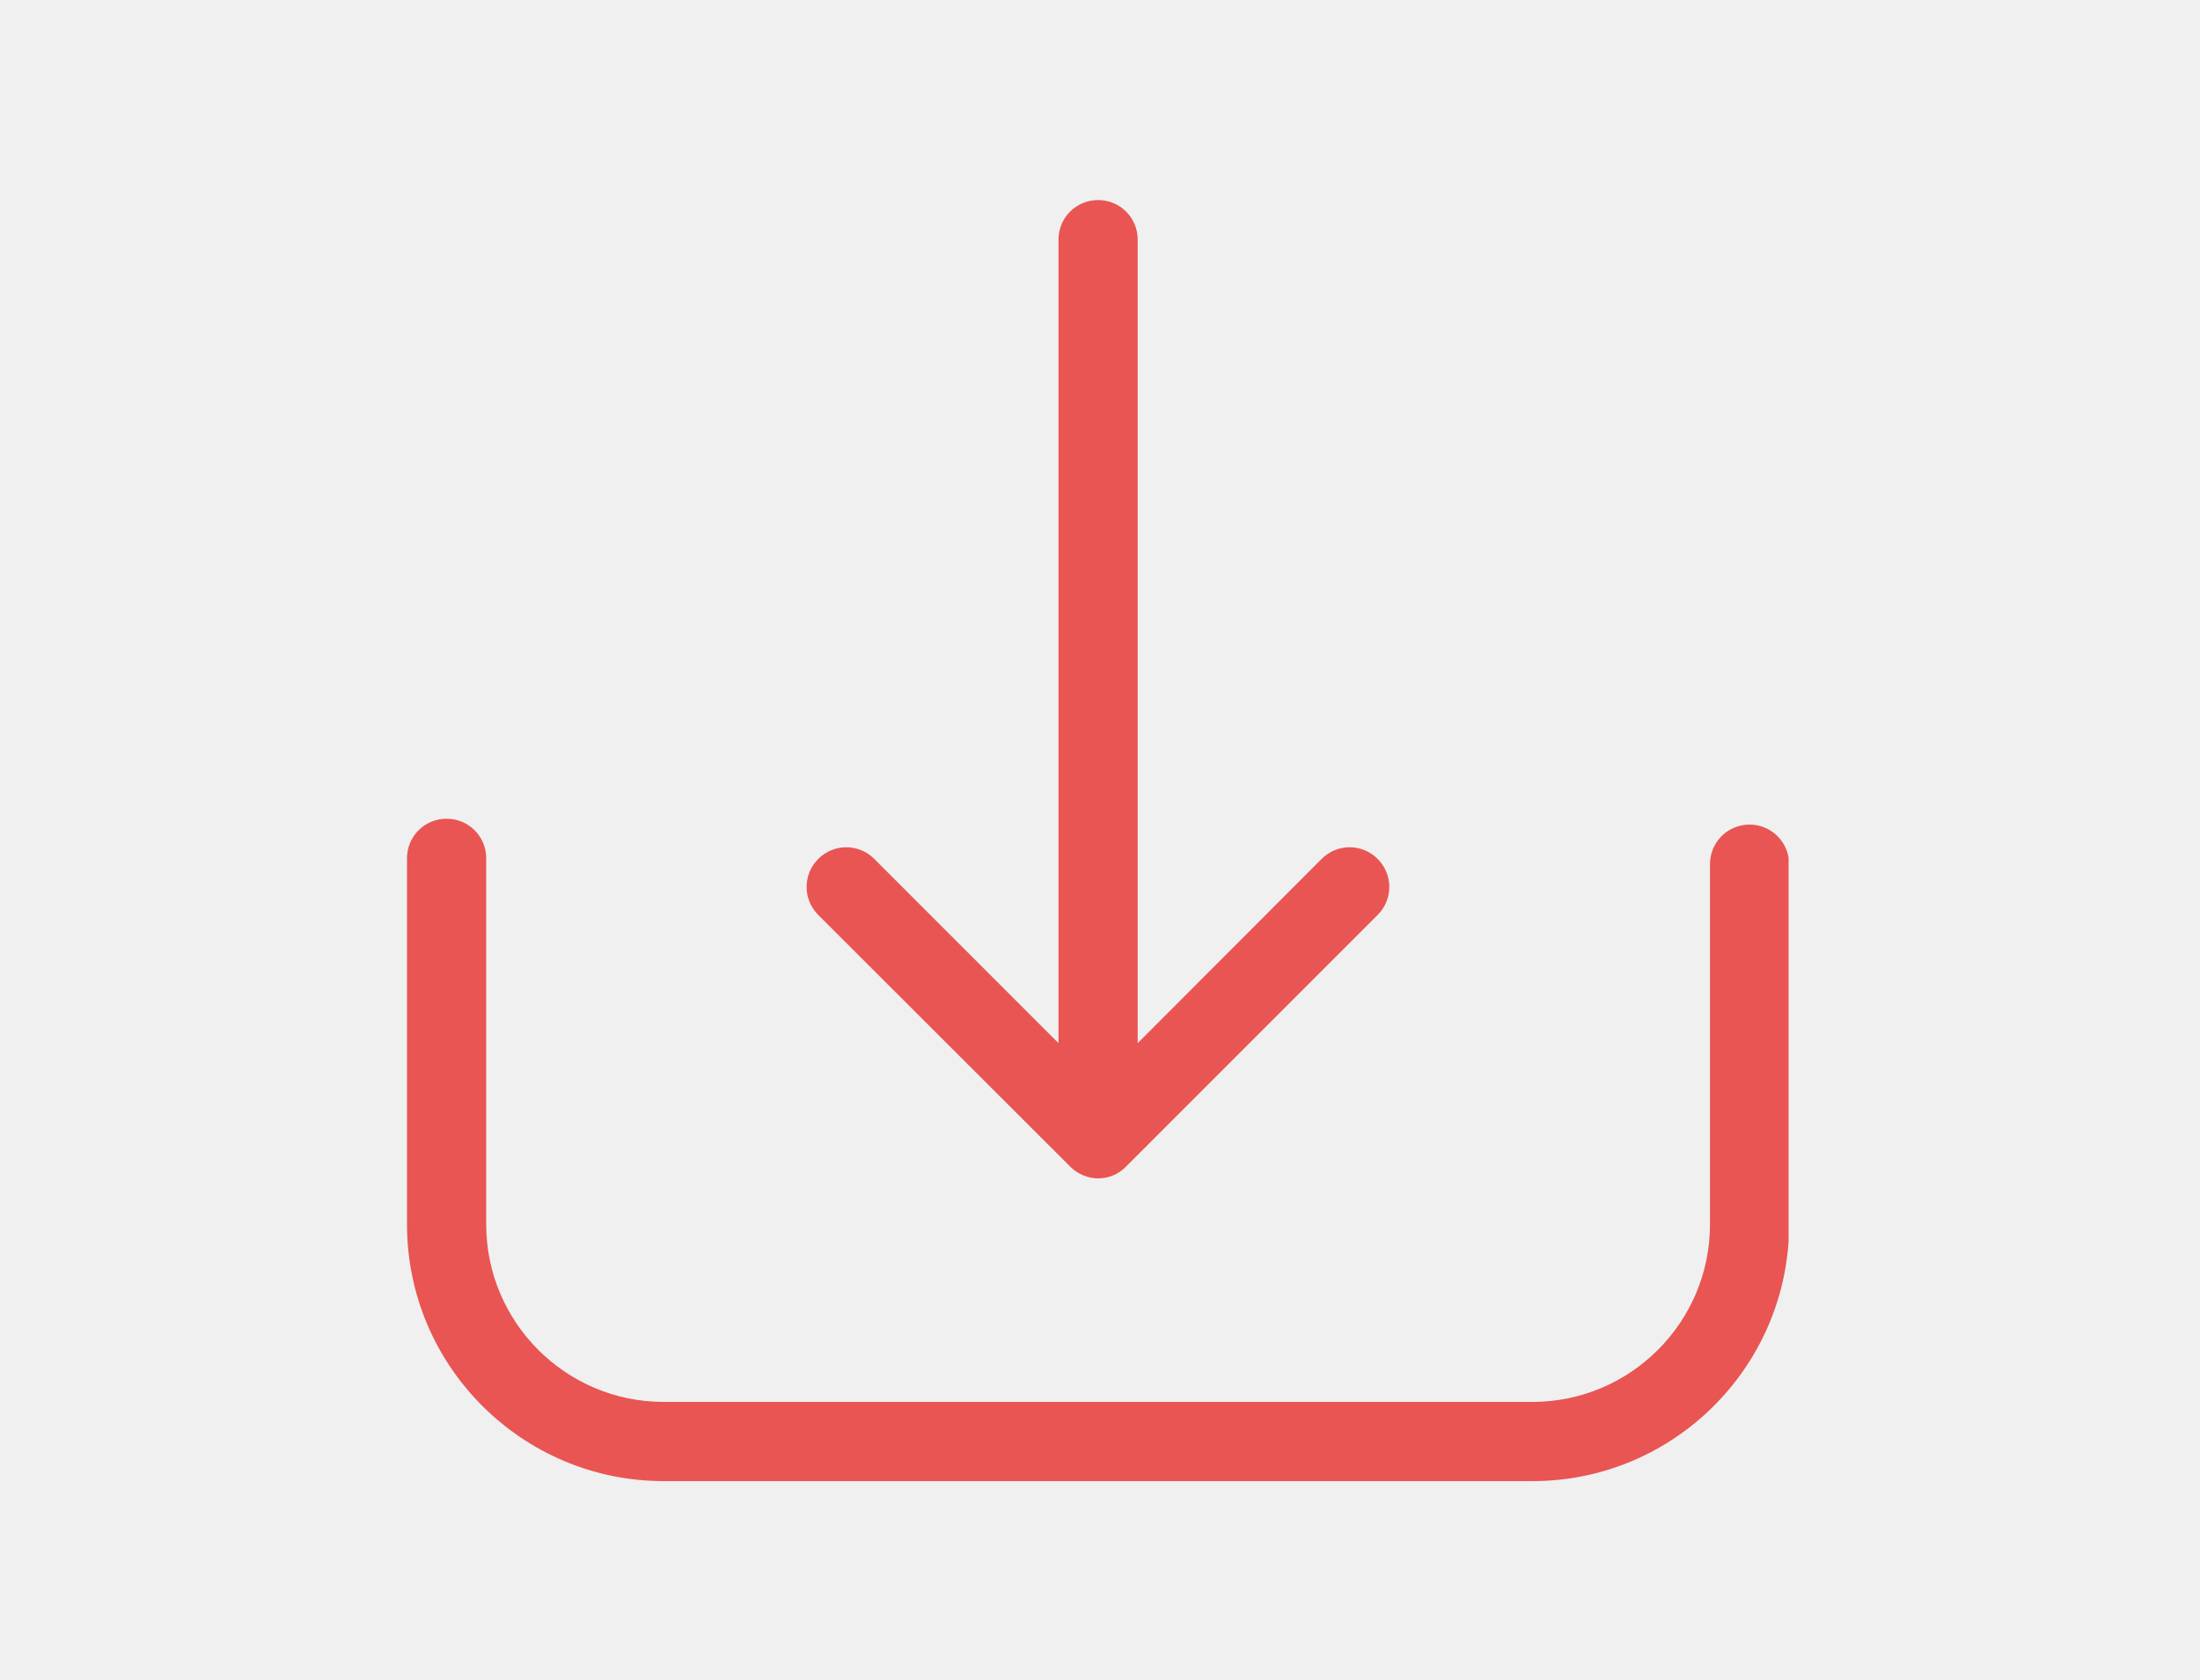
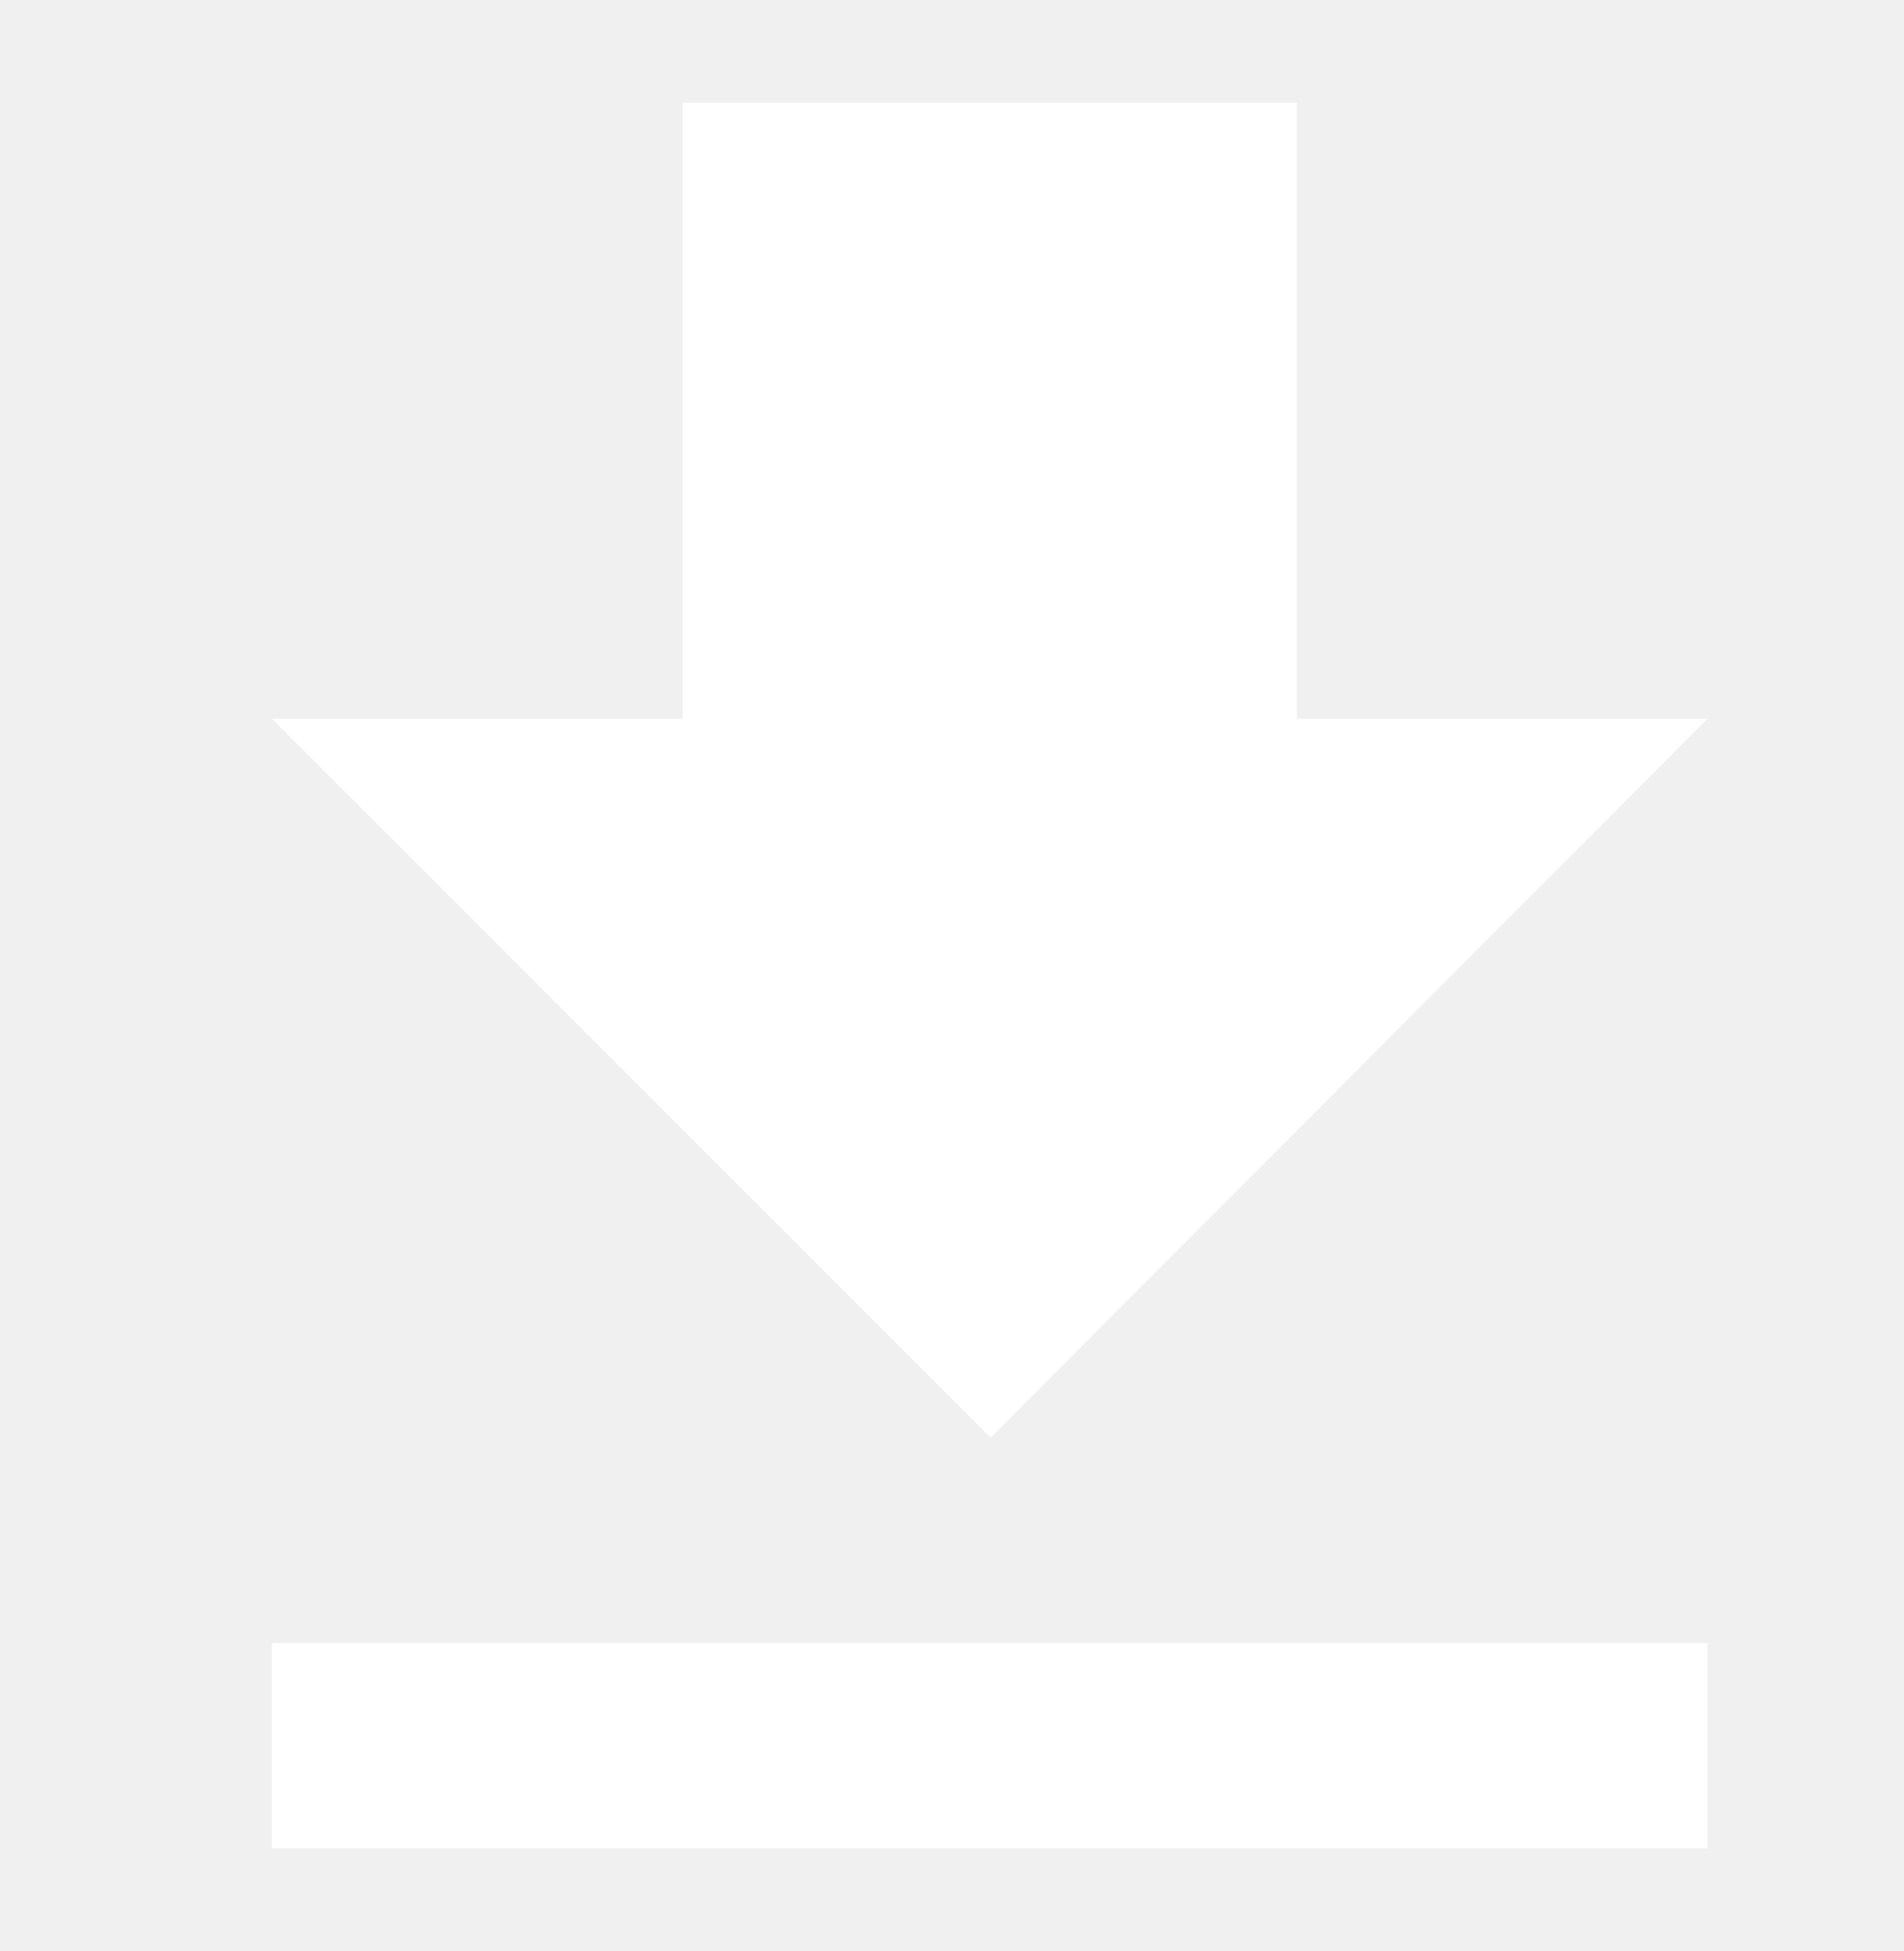
- <svg xmlns="http://www.w3.org/2000/svg" version="1.2" baseProfile="tiny" id="Calque_1" x="0px" y="0px" width="600px" height="458px" viewBox="0 0 600 458" xml:space="preserve">
+ <svg xmlns="http://www.w3.org/2000/svg" version="1.1" id="Calque_1" x="0px" y="0px" viewBox="0 0 100.1 102.6" style="enable-background:new 0 0 100.1 102.6;" xml:space="preserve">
+   <style type="text/css">
+ 	.st0{fill:#FFFFFF;}
+ </style>
  <g>
-     <path fill="#E85553" d="M181,403.919h236.961c37.121,0,67.505-29.018,69.839-65.488V233.89c-0.854-5.082-5.259-9.01-10.64-9.01   c-6,0-10.801,4.801-10.801,10.801v98.238c0,26.719-21.758,48.403-48.398,48.403H181c-26.719,0-48.398-21.763-48.398-48.403V234.08   c0-6-4.801-10.801-10.801-10.801S111,228.08,111,234.08v99.839C111,372.56,142.441,403.919,181,403.919z" />
-     <path fill="#E85553" d="M291.879,318.162c2.082,2.078,4.883,3.199,7.601,3.199c2.719,0,5.52-1.039,7.598-3.199l68.641-68.642   c4.242-4.241,4.242-11.039,0-15.28c-4.238-4.239-11.039-4.239-15.277,0l-50.16,50.241V65.361c0-6-4.801-10.801-10.801-10.801   c-6,0-10.8,4.801-10.8,10.801v219.121l-50.239-50.241c-4.242-4.239-11.043-4.239-15.281,0c-4.238,4.241-4.238,11.039,0,15.28   L291.879,318.162z M291.879,318.162" />
+     <path class="st0" d="M89.8,37.8H68.2V5.4H35.9v32.4H14.3l37.8,37.8L89.8,37.8z M14.3,86.4v10.8h75.5V86.4H14.3z" />
  </g>
</svg>
